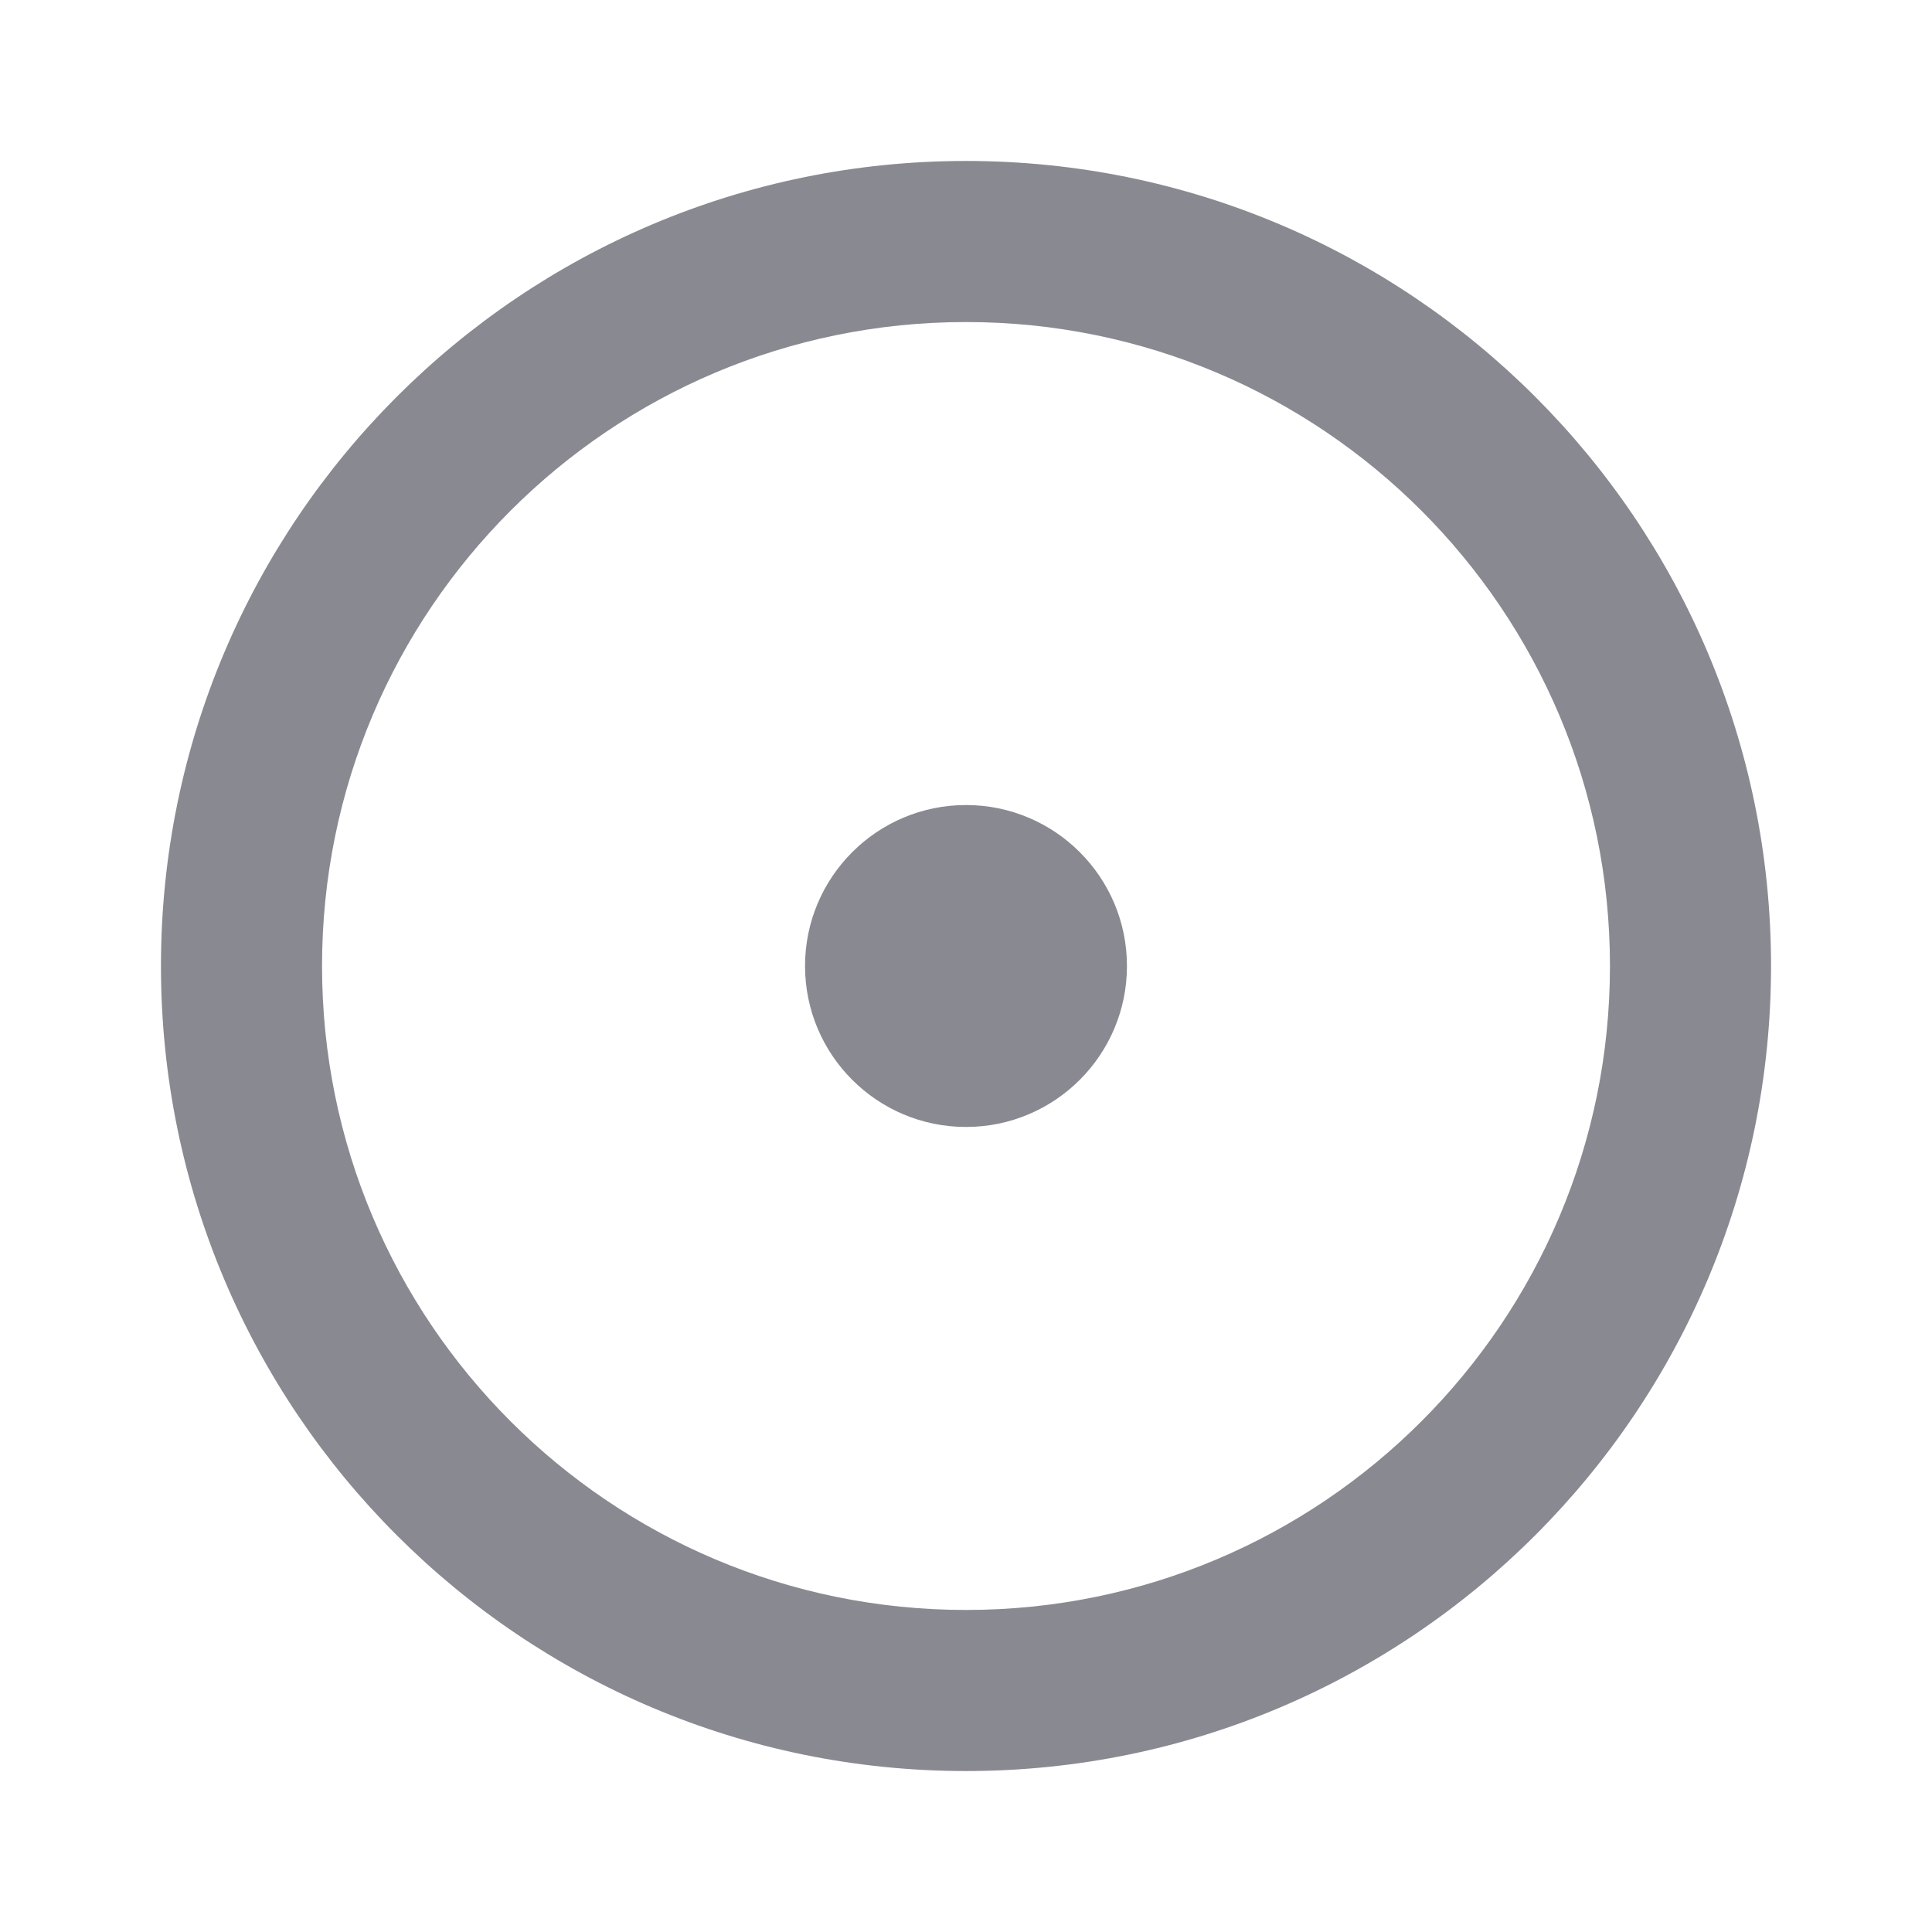
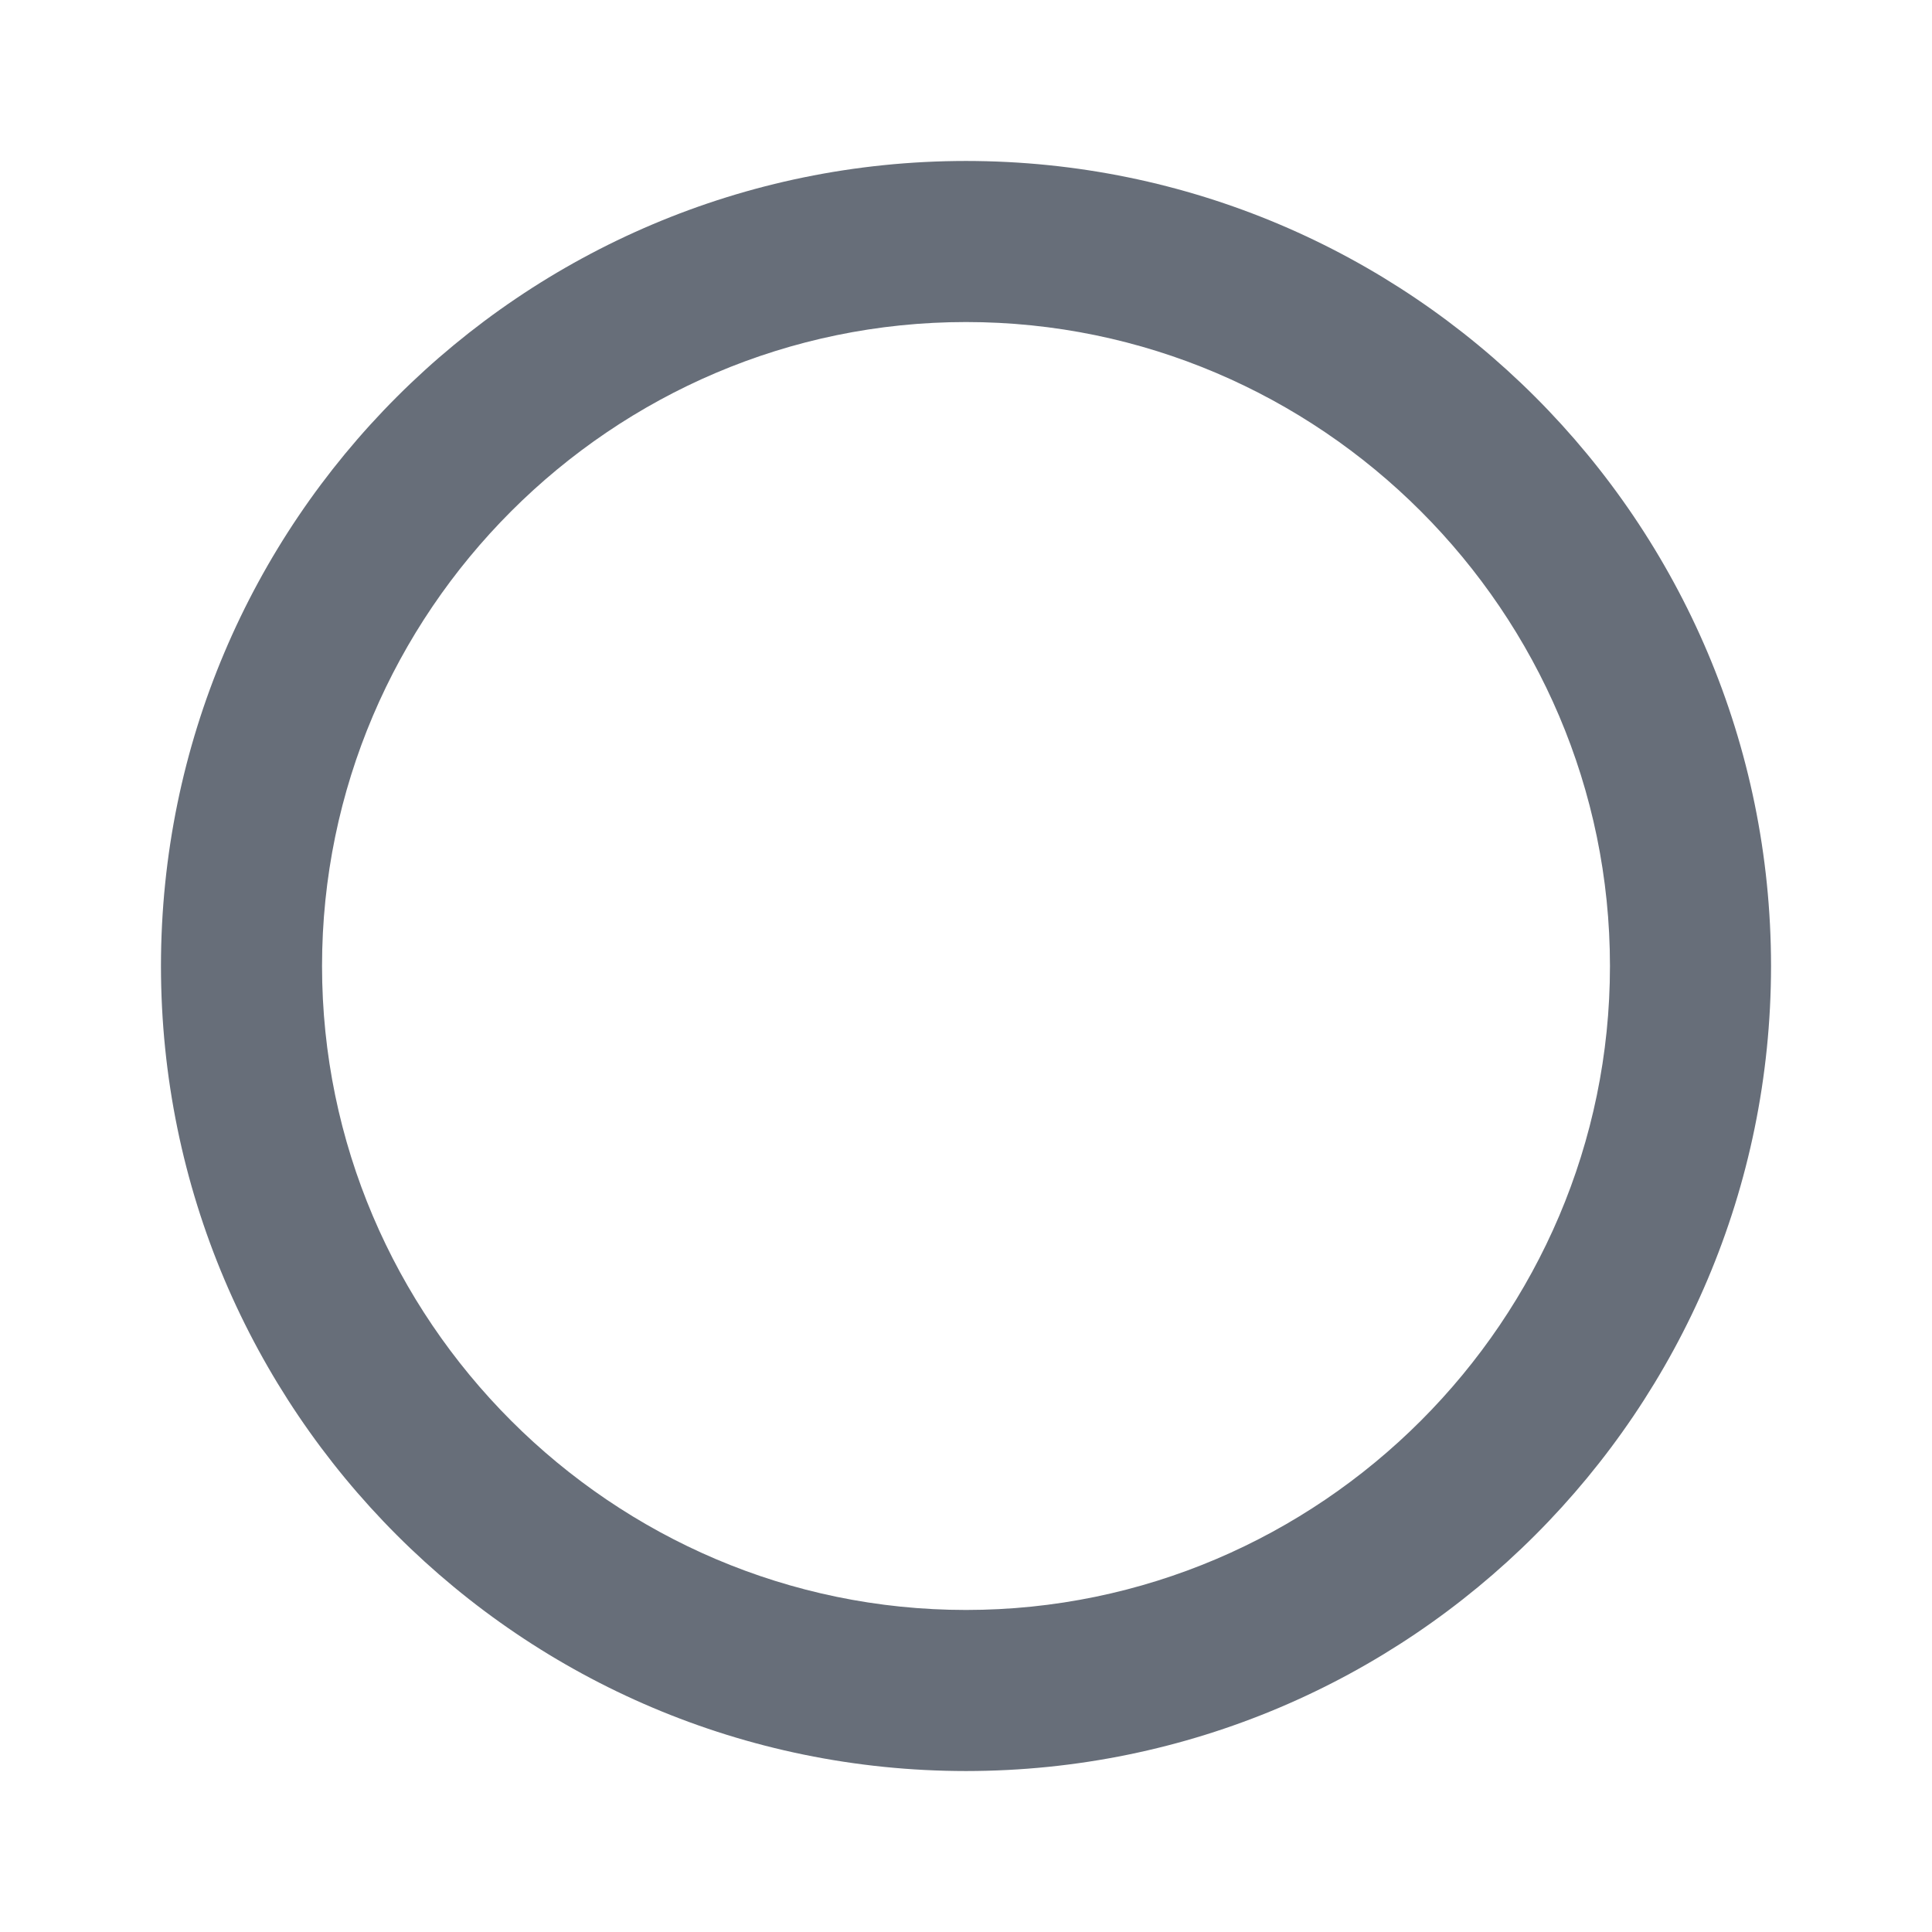
<svg xmlns="http://www.w3.org/2000/svg" width="16" height="16" viewBox="0 0 16 16">
  <g fill="none" fill-rule="evenodd">
-     <g>
-       <g>
-         <g>
-           <path d="M0 0L16 0 16 16 0 16z" transform="translate(-23 -84) translate(11 68) translate(12 16)" />
-           <path fill="#898991" d="M8 13.333c2.946 0 5.333-2.387 5.333-5.333S10.946 2.667 8 2.667 2.667 5.054 2.667 8 5.054 13.333 8 13.333zm0 1.334c-3.682 0-6.667-2.985-6.667-6.667S4.318 1.333 8 1.333 14.667 4.318 14.667 8 11.682 14.667 8 14.667zm0-5.334c-.736 0-1.333-.597-1.333-1.333S7.264 6.667 8 6.667 9.333 7.264 9.333 8 8.736 9.333 8 9.333z" transform="translate(-23 -84) translate(11 68) translate(12 16)" />
-         </g>
-       </g>
-     </g>
+     <path d="M0 0h16v16H0z" />
+     <path d="M8 1.333A6.67 6.67 0 0 1 14.667 8 6.67 6.67 0 0 1 8 14.667 6.67 6.67 0 0 1 1.333 8 6.67 6.67 0 0 1 8 1.333zm0 1.334c-2.933 0-5.333 2.4-5.333 5.333 0 2.933 2.4 5.333 5.333 5.333 2.933 0 5.333-2.4 5.333-5.333 0-2.933-2.4-5.333-5.333-5.333z" fill="#676E79" />
  </g>
</svg>
